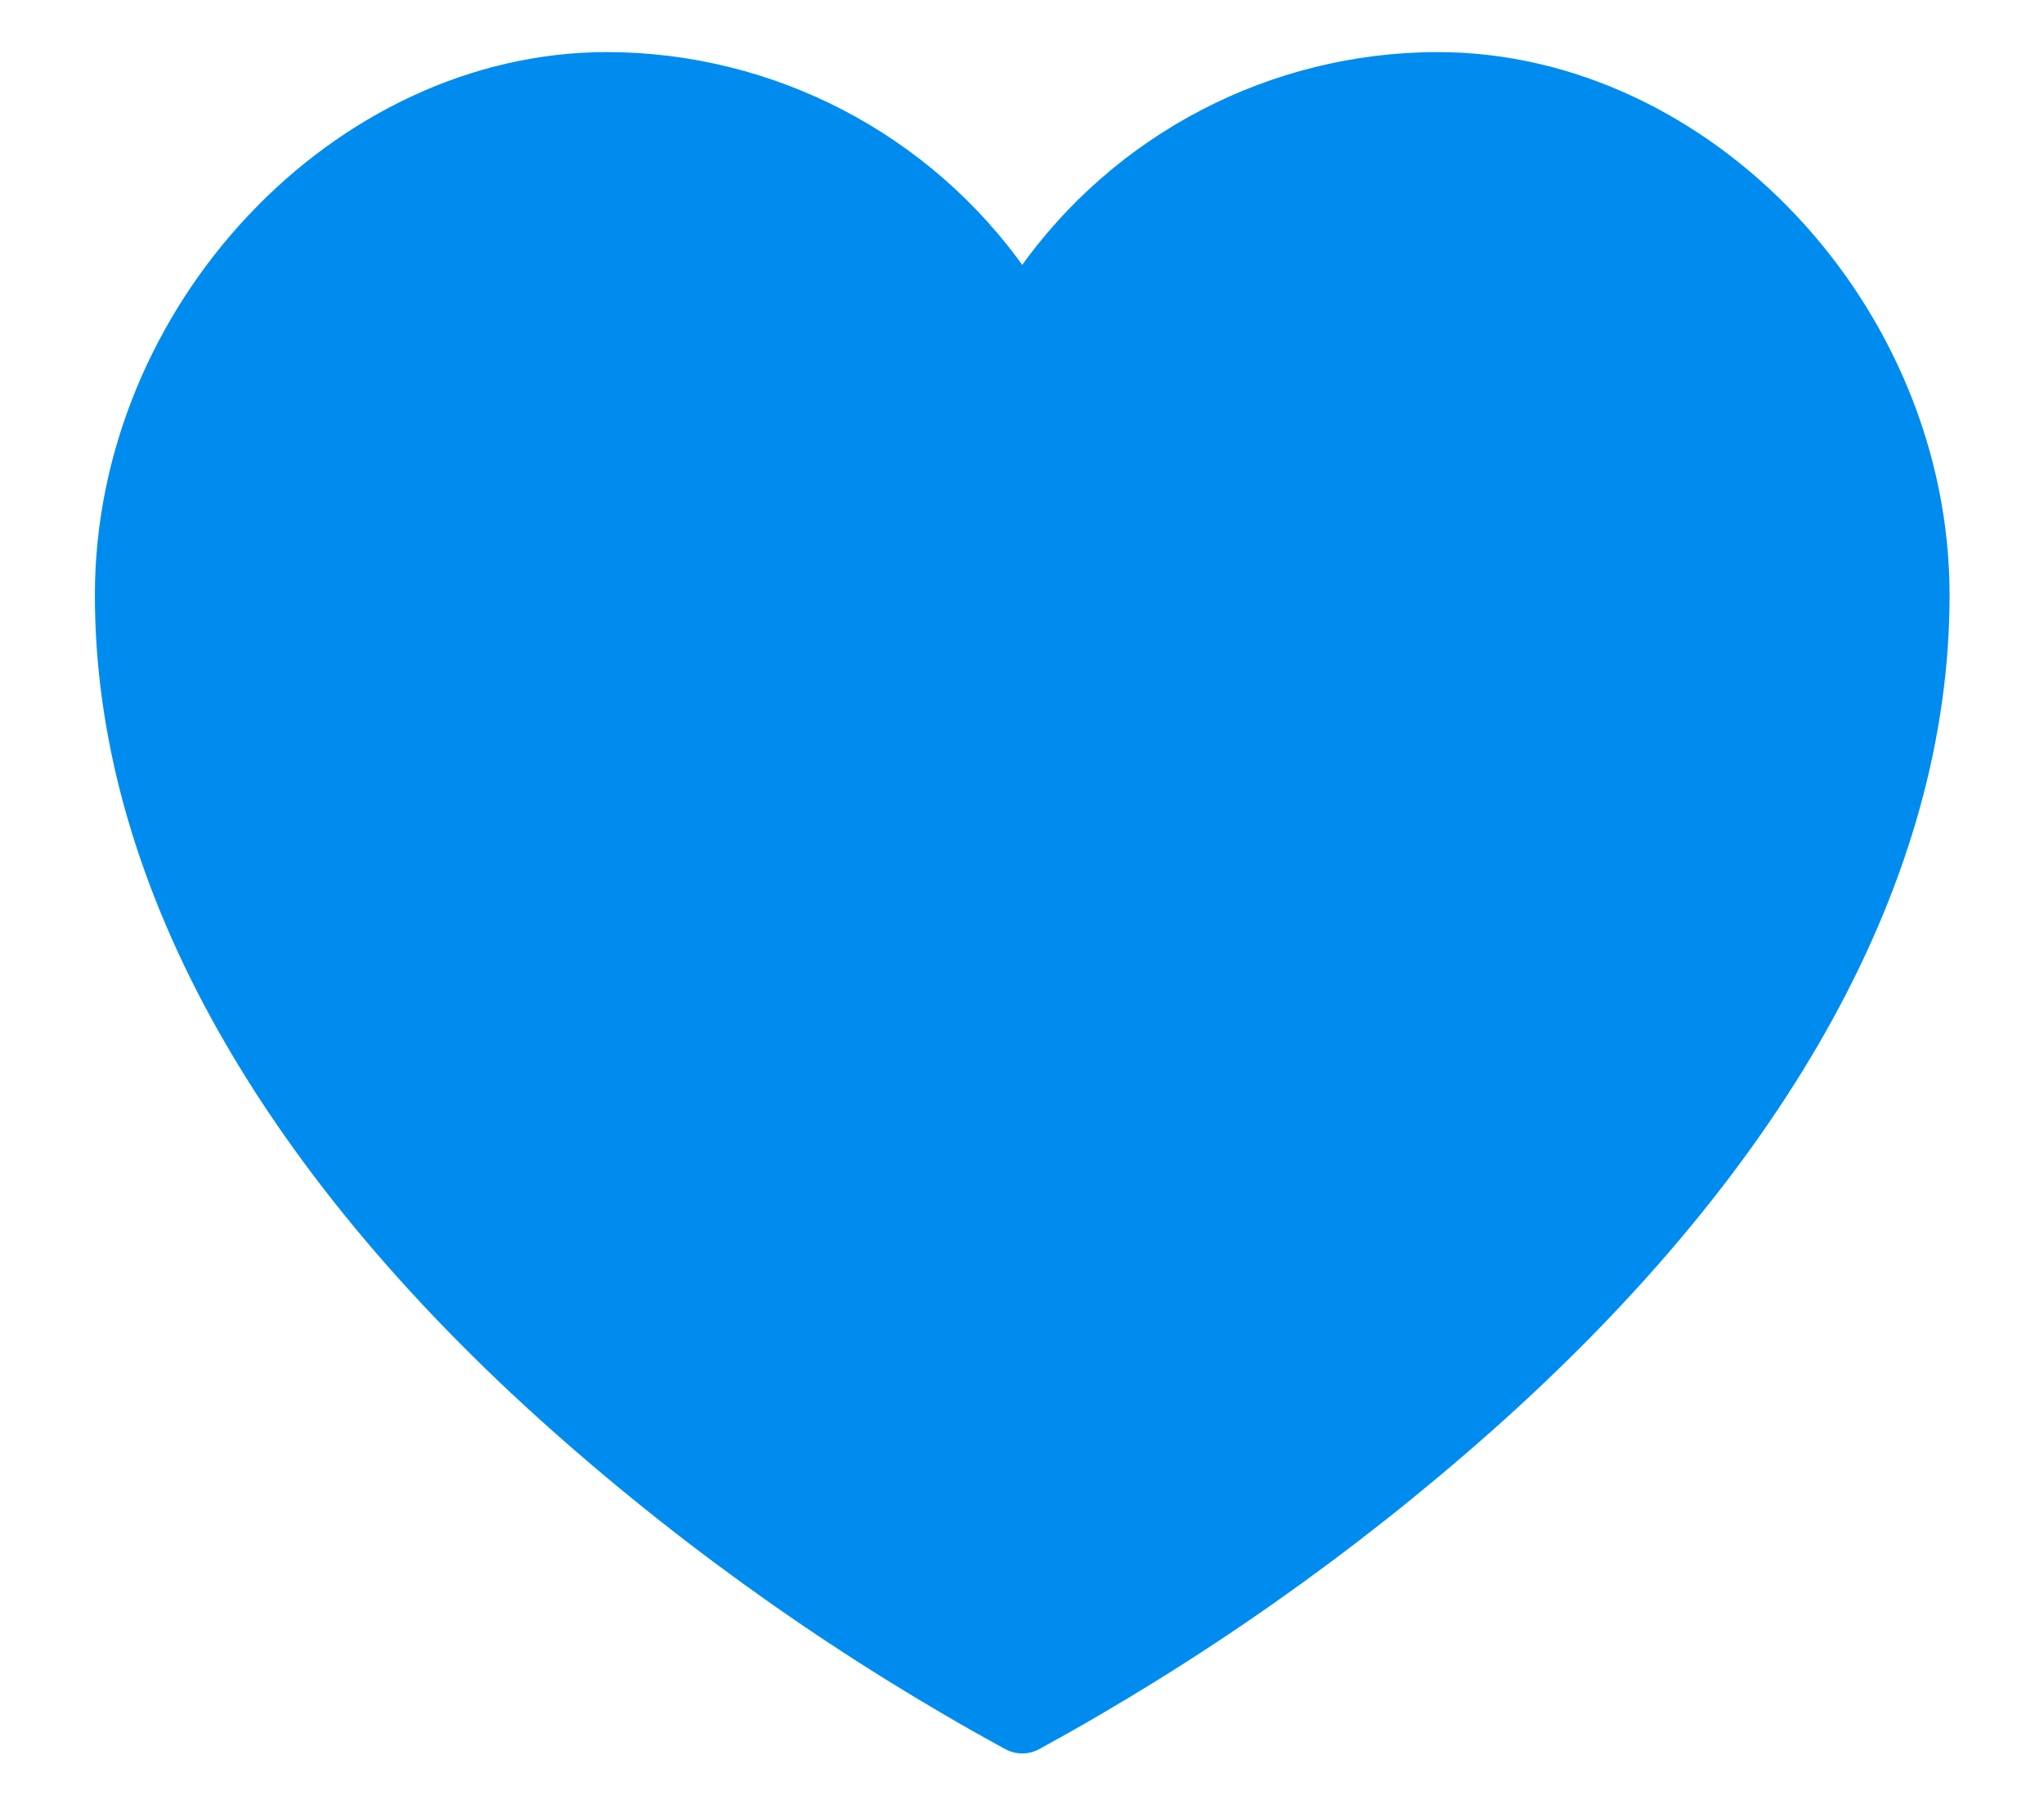
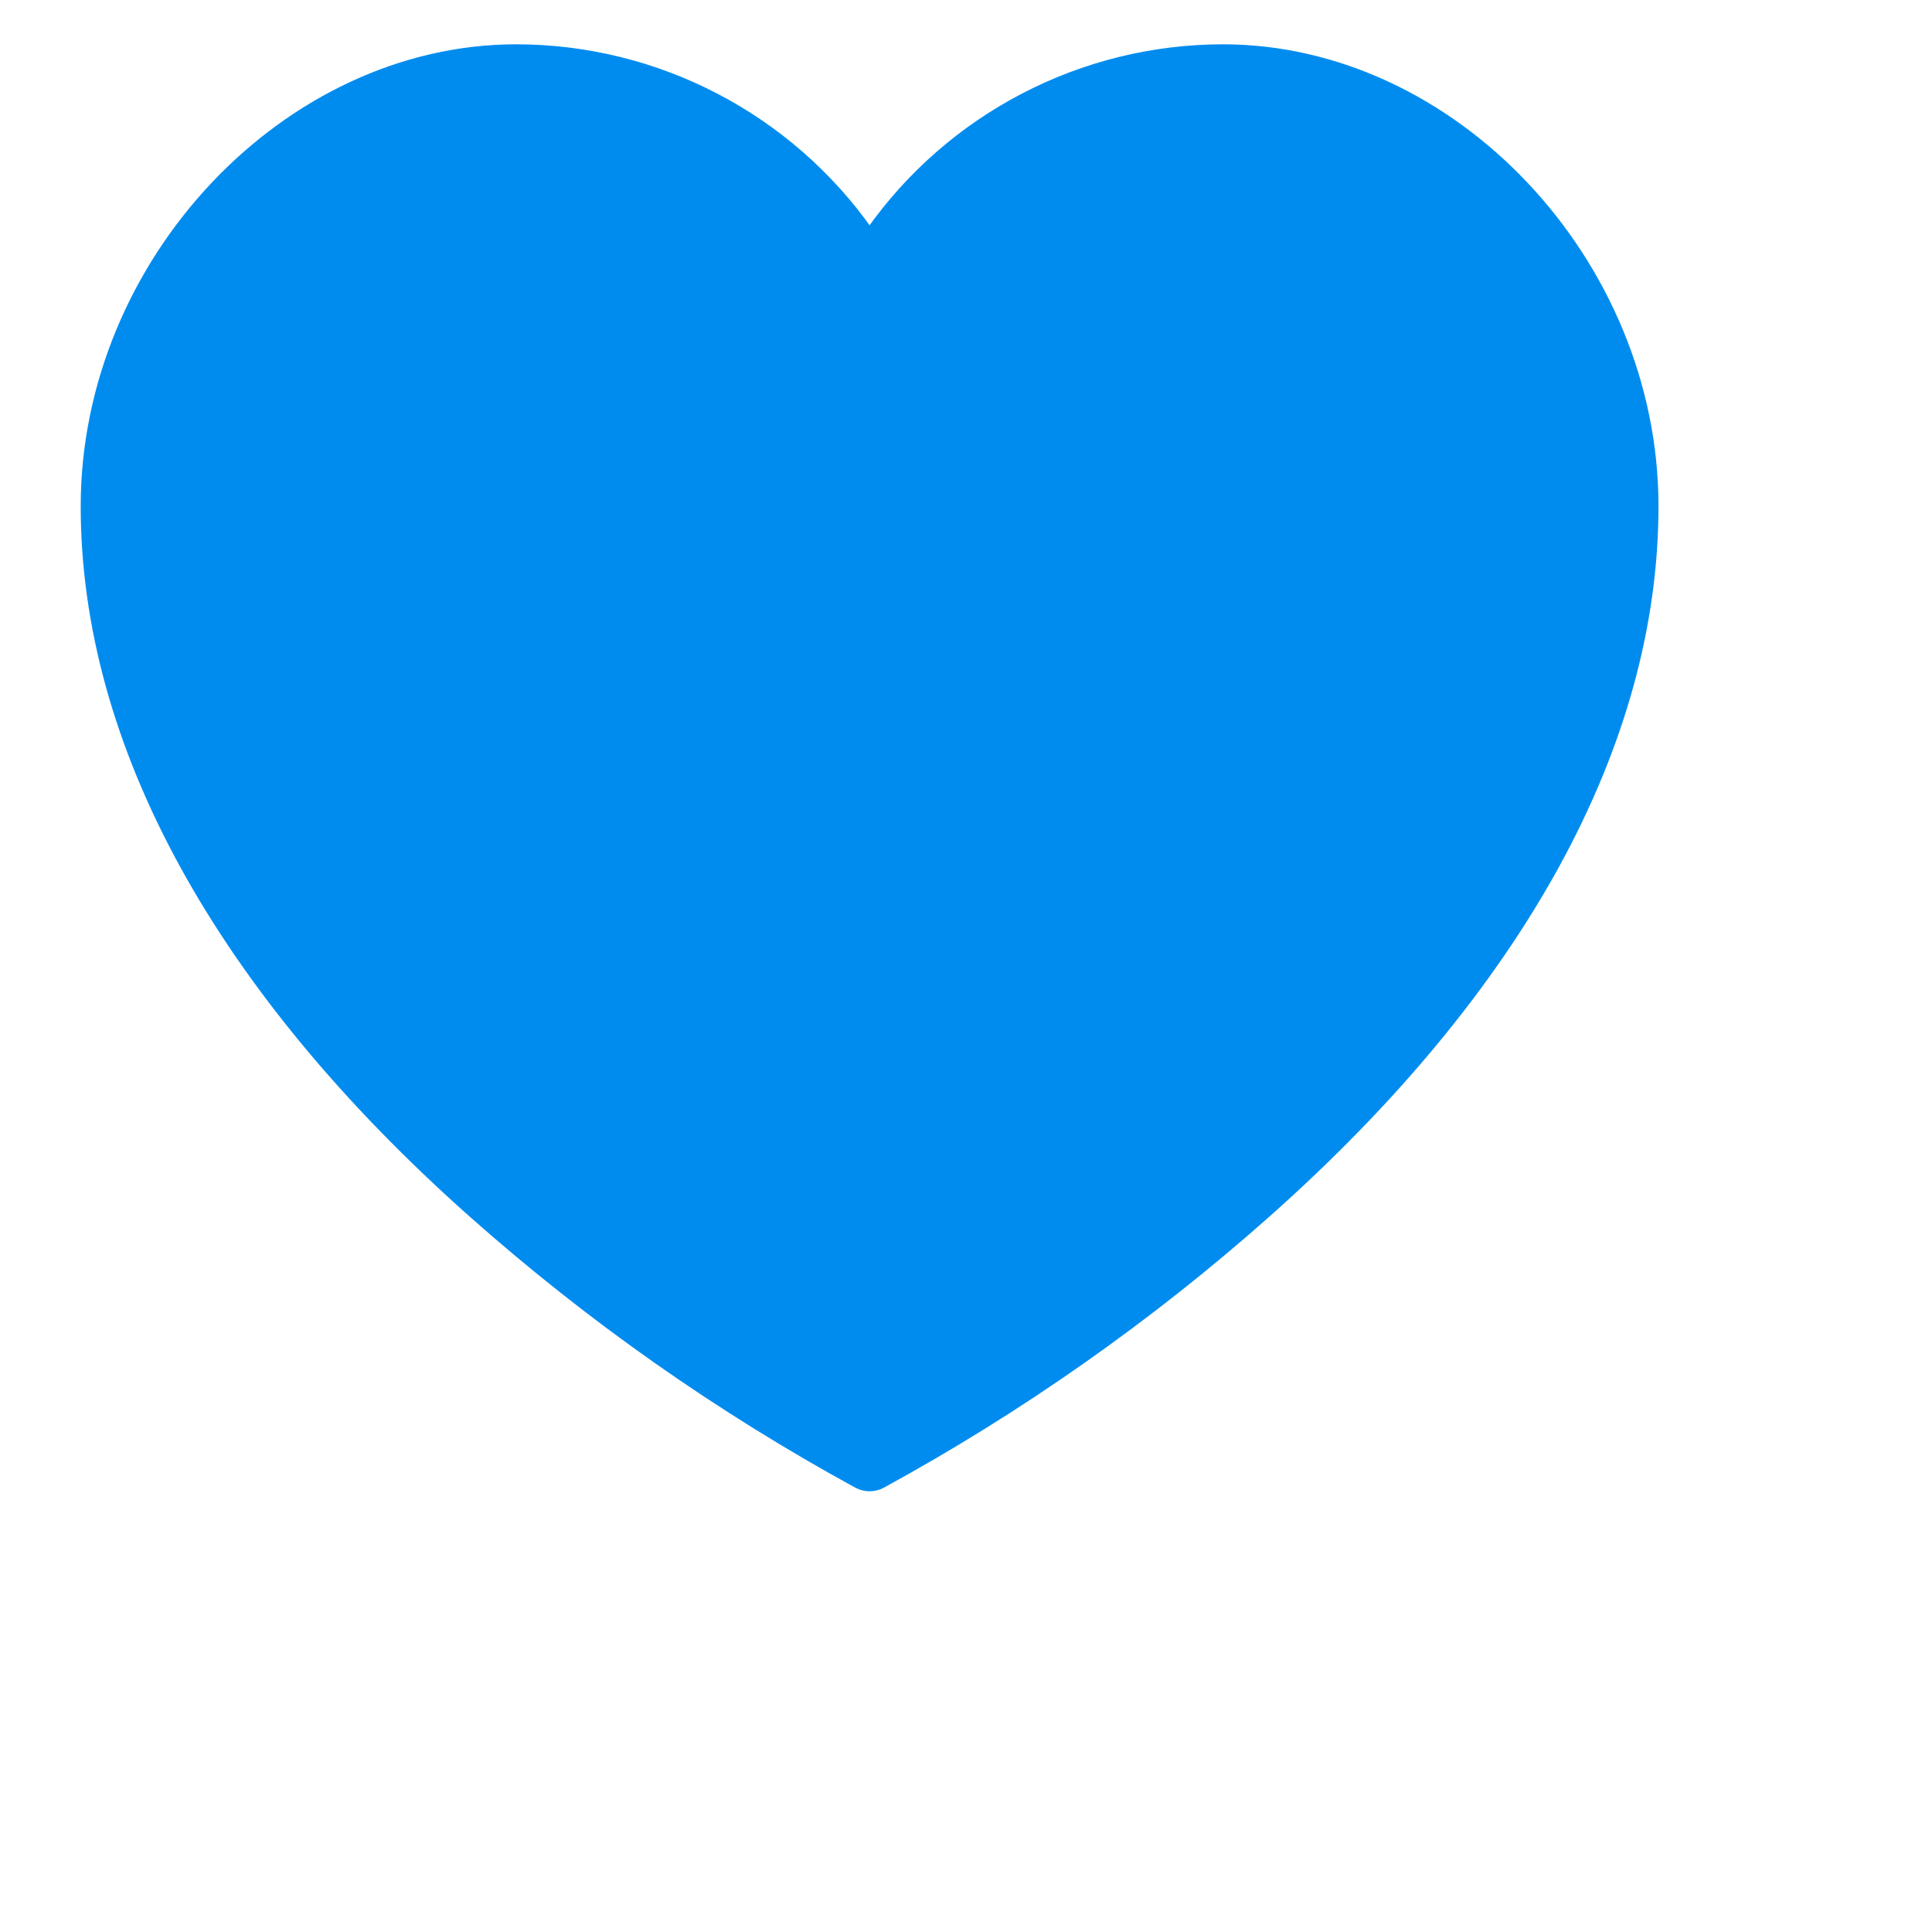
- <svg xmlns="http://www.w3.org/2000/svg" width="18" height="16" viewBox="0 0 18 16" fill="none">
+ <svg xmlns="http://www.w3.org/2000/svg" width="20" height="20" viewBox="0 0 20 20" fill="none">
  <path d="M12.658 0.5C11.203 0.502 9.839 1.212 9.002 2.403C8.165 1.212 6.801 0.502 5.346 0.5C2.965 0.5 0.877 2.715 0.877 5.24C0.877 7.7 2.266 10.234 4.895 12.568C6.113 13.648 7.449 14.586 8.878 15.366C8.956 15.406 9.048 15.406 9.126 15.366C10.554 14.586 11.89 13.648 13.108 12.568C15.738 10.234 17.127 7.7 17.127 5.24C17.127 2.715 15.039 0.5 12.658 0.5Z" fill="#008CEF" stroke="#008CEF" stroke-width="0.083" />
</svg>
